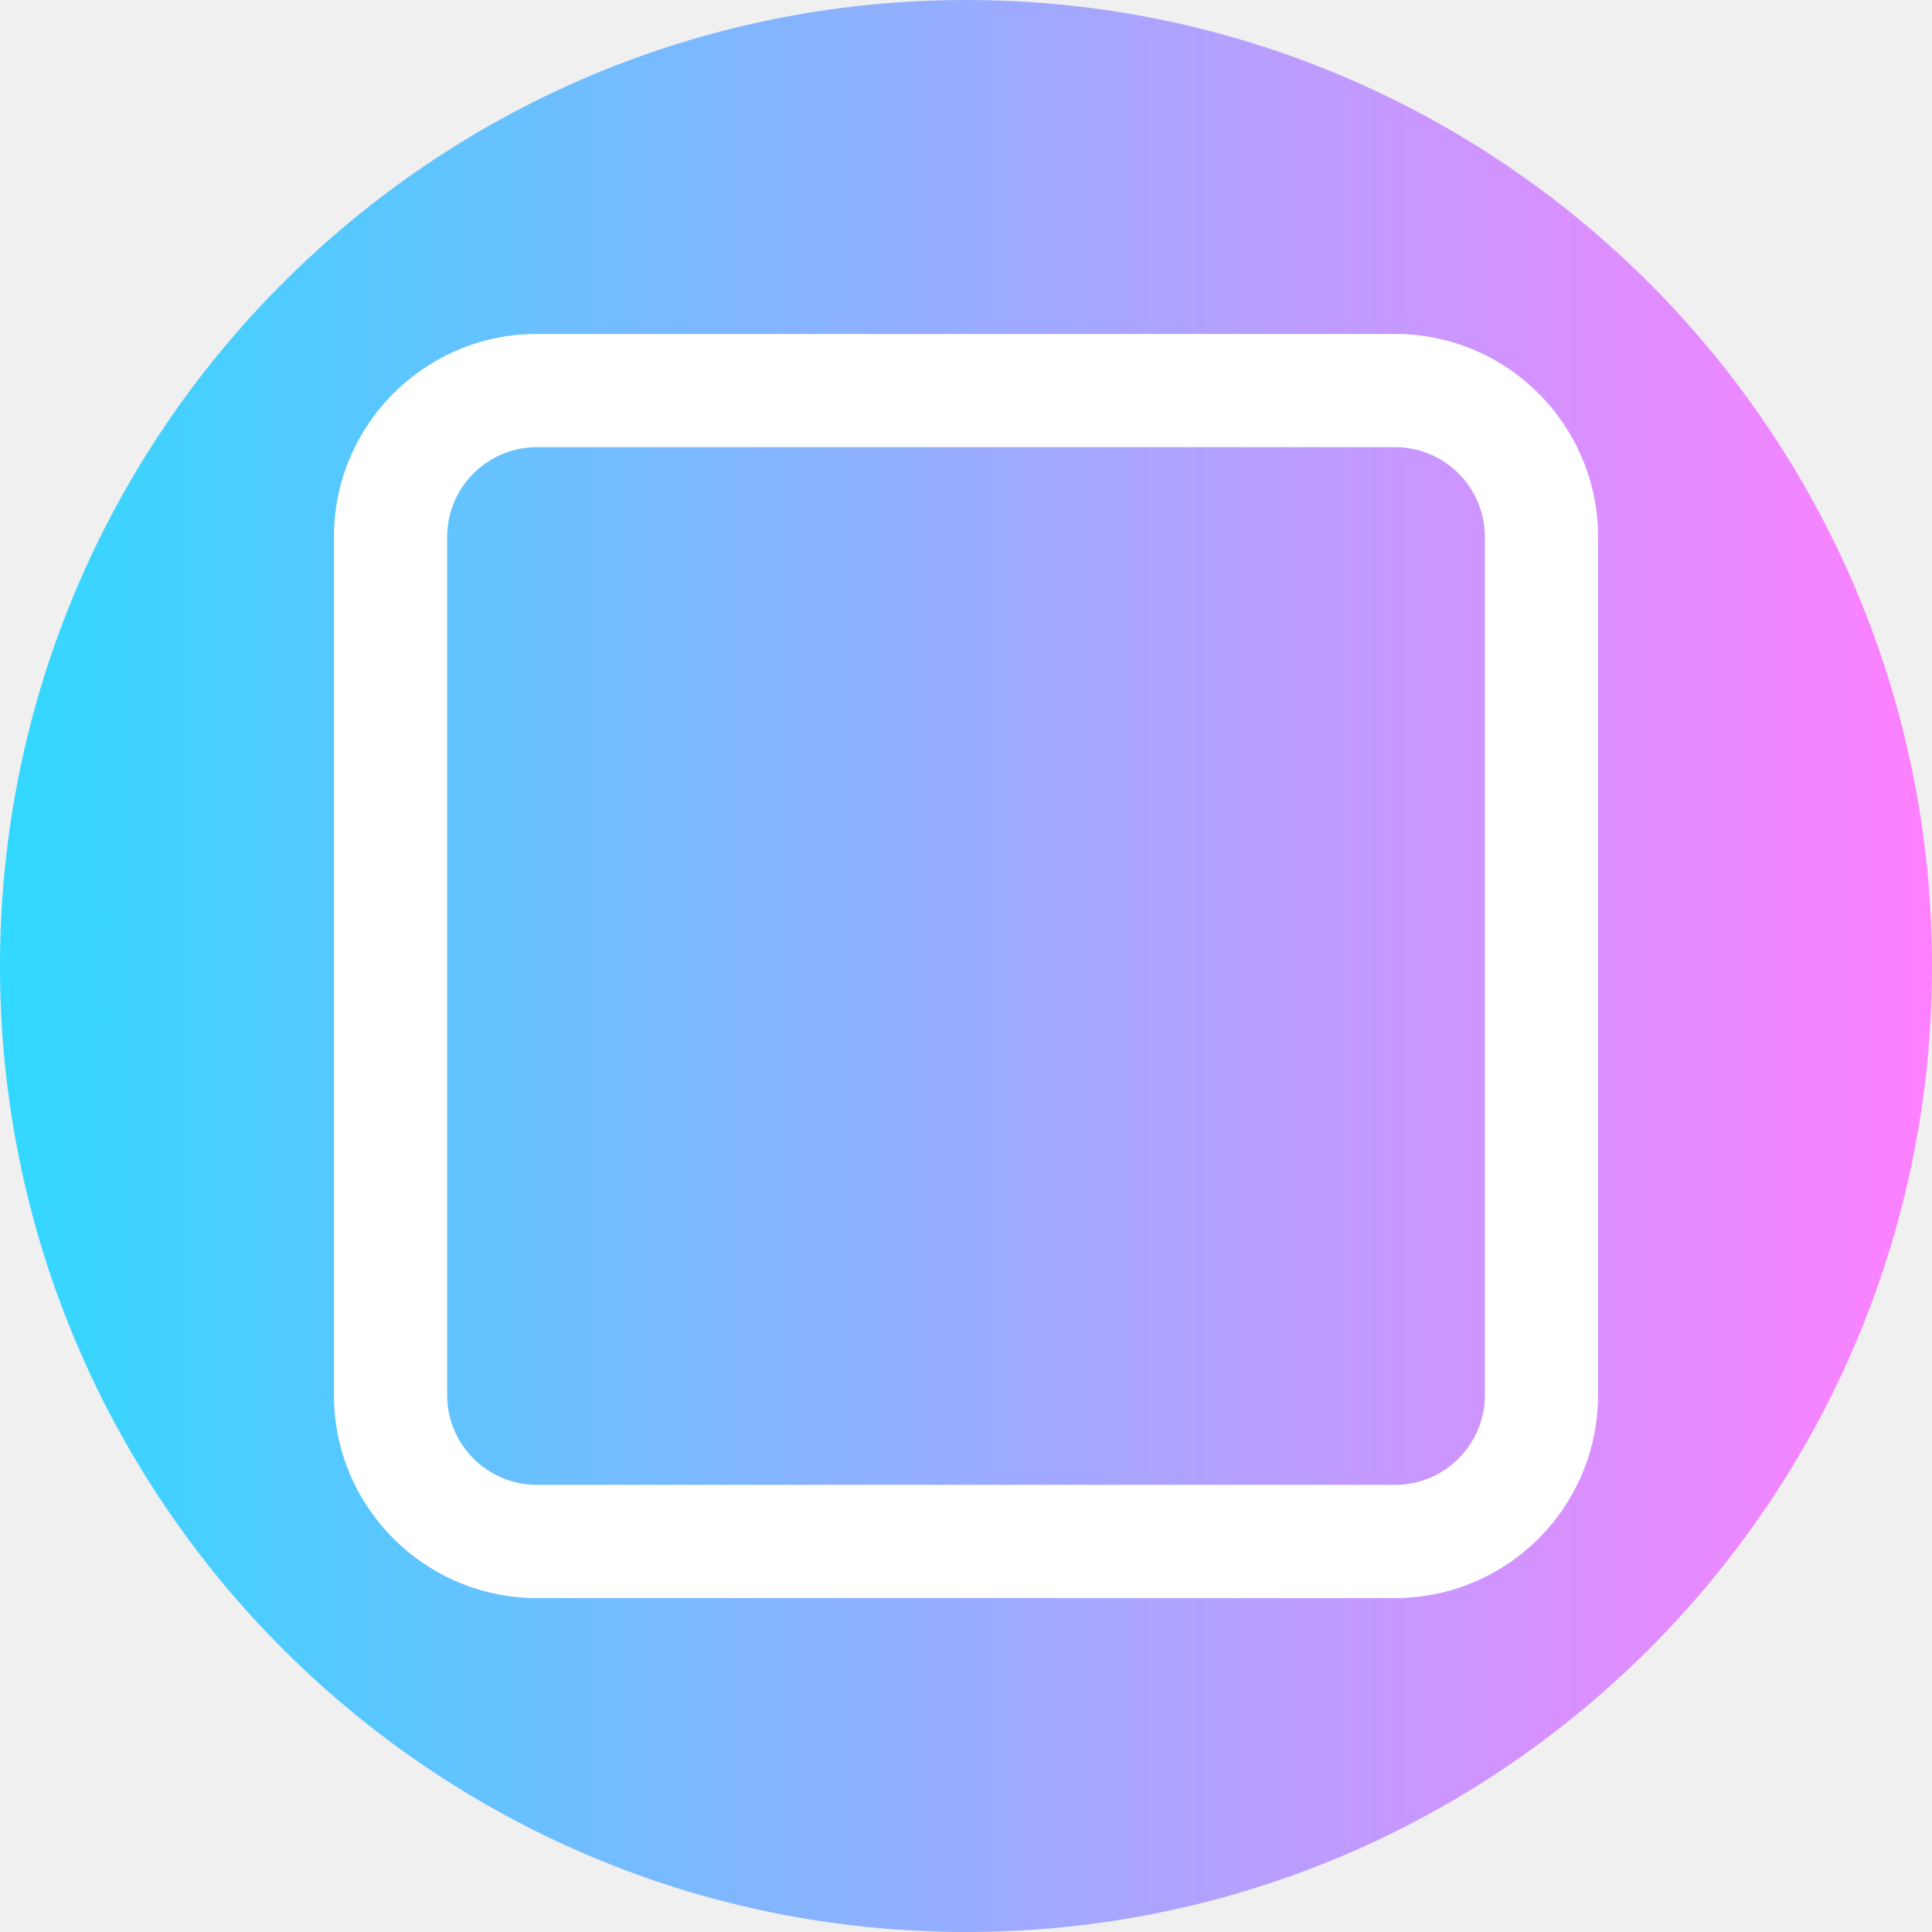
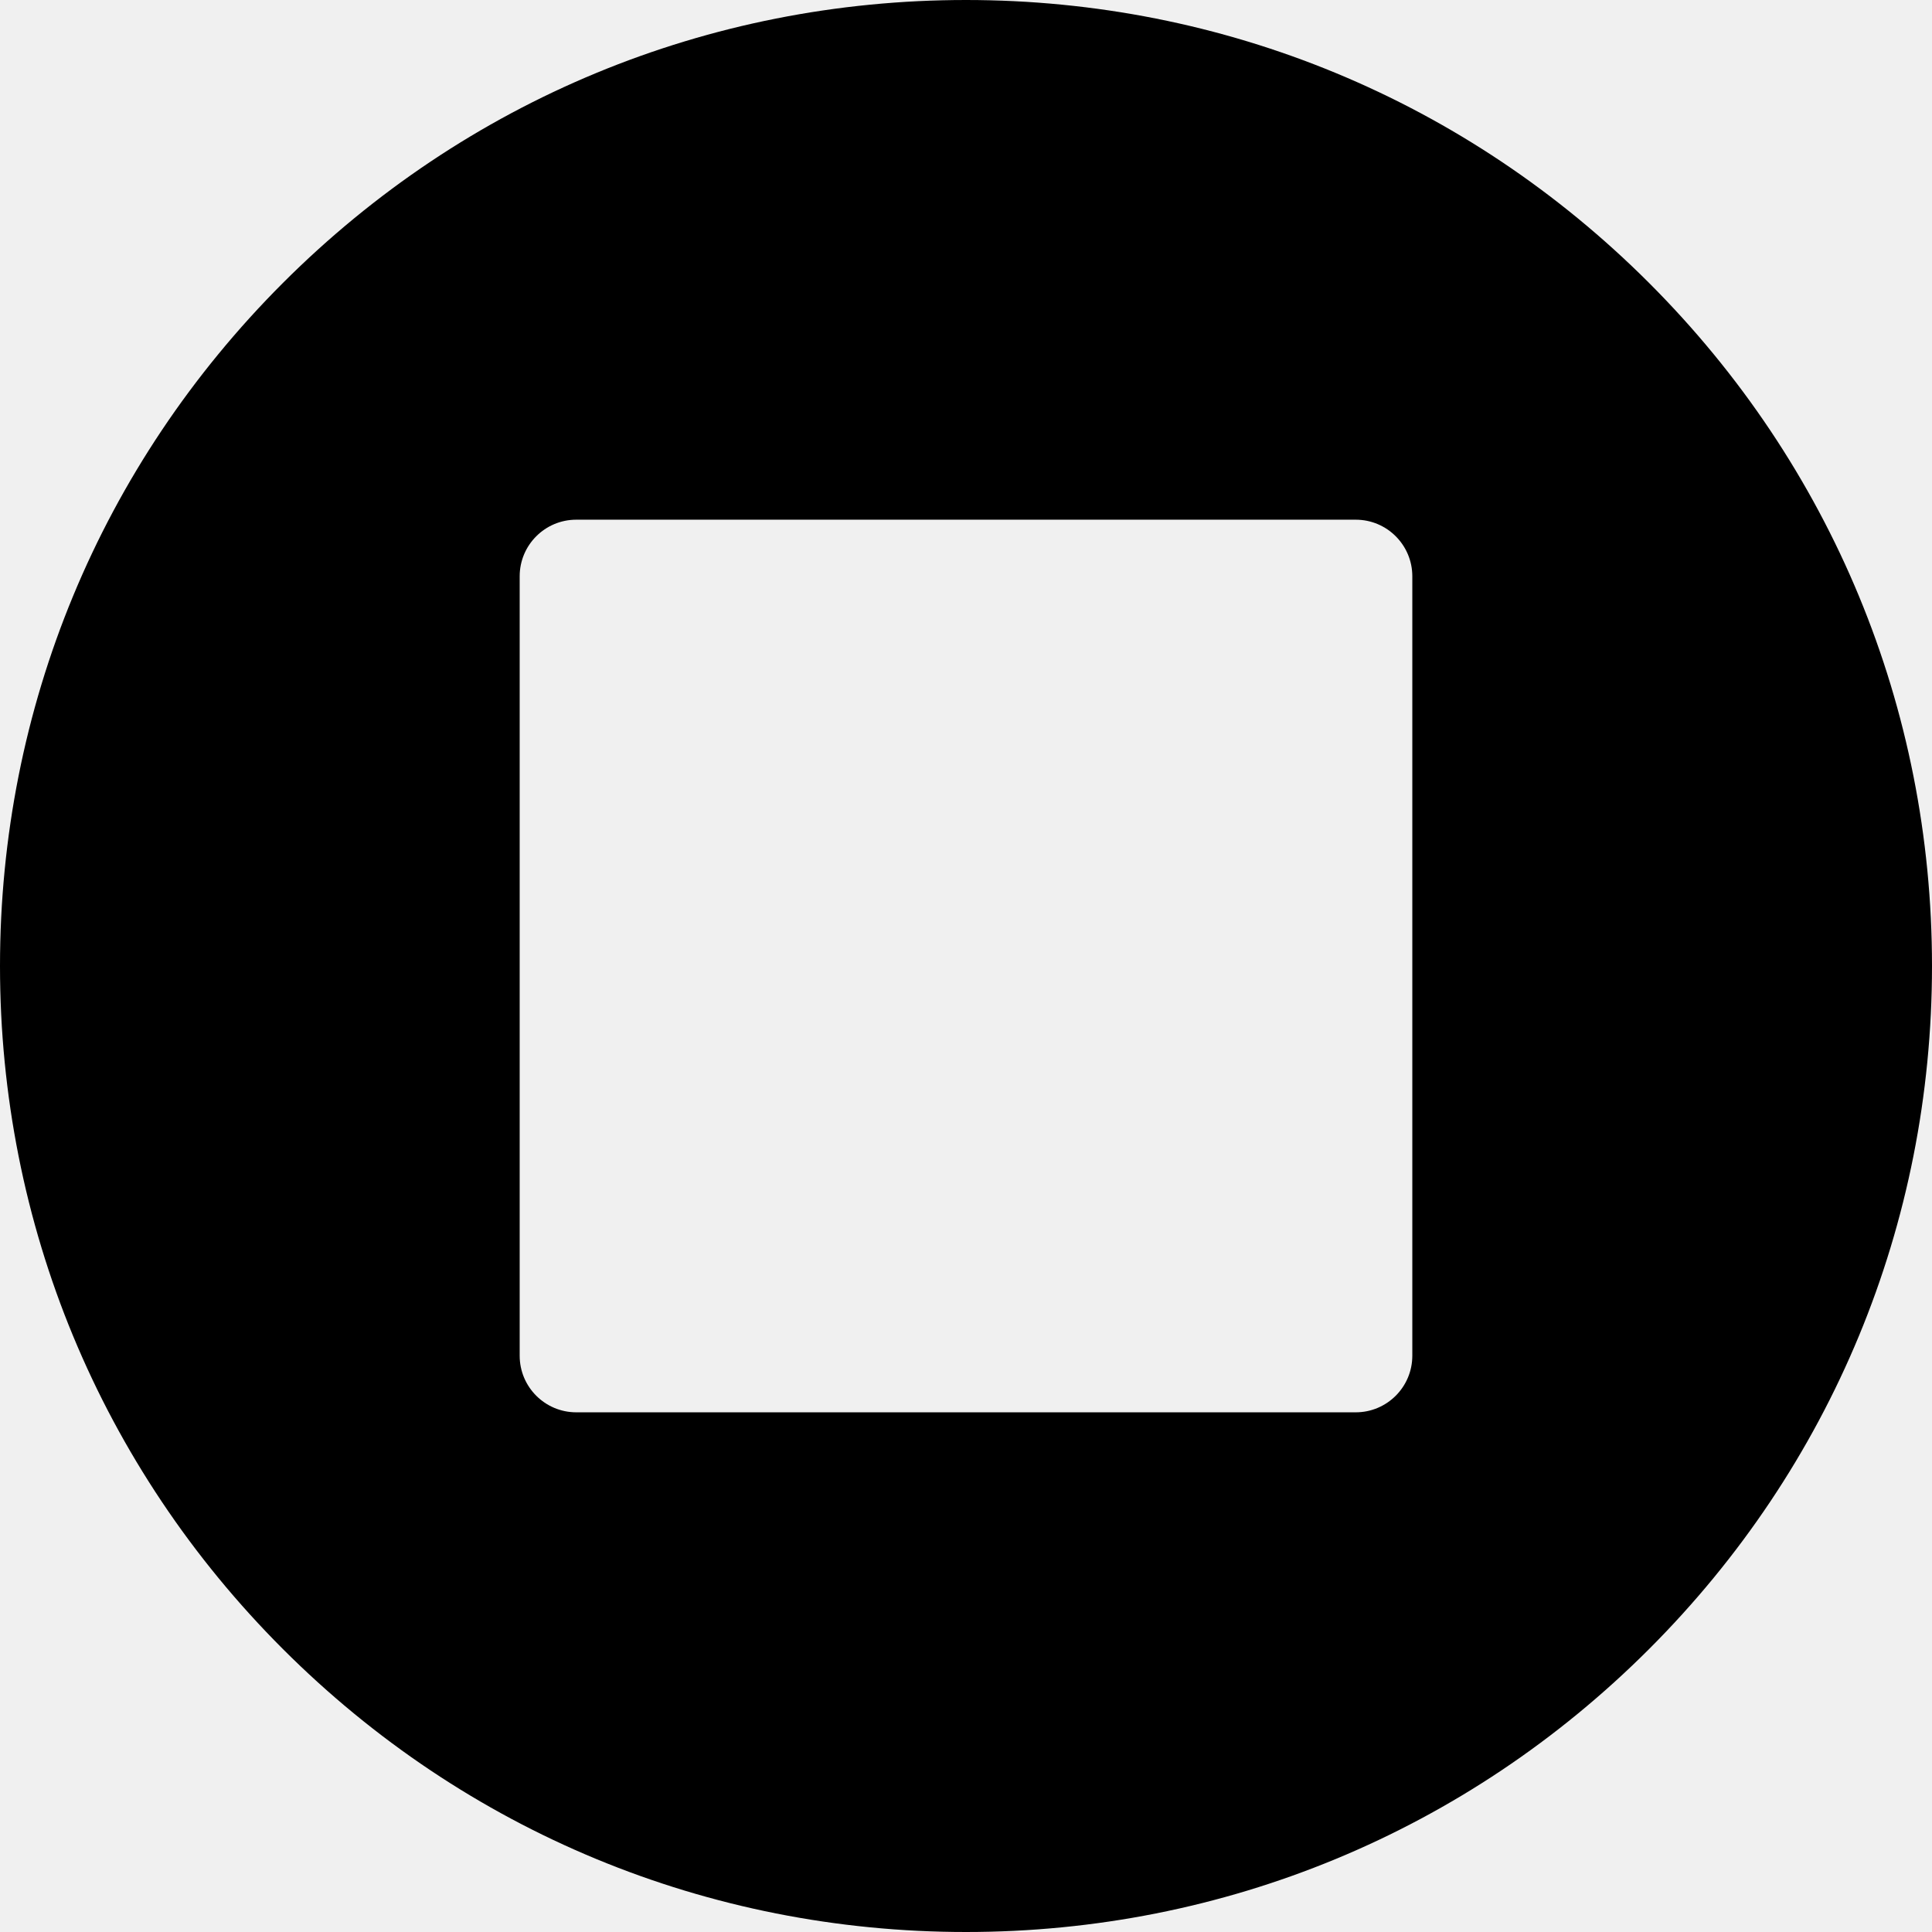
- <svg xmlns="http://www.w3.org/2000/svg" viewBox="0 0 512 512">
-   <linearGradient id="a" gradientTransform="matrix(1 0 0 -1 0 -11082)" gradientUnits="userSpaceOnUse" x1="0" x2="512" y1="-11338" y2="-11338">
-     <stop offset="0" stop-color="#31d8ff" />
-     <stop offset="1" stop-color="#ff80ff" />
-   </linearGradient>
-   <path d="m512 256c0 141.387-114.613 256-256 256s-256-114.613-256-256 114.613-256 256-256 256 114.613 256 256zm0 0" fill="url(#a)" />
-   <path d="m369.73 423.5h-227.461c-29.648 0-53.77-24.121-53.77-53.77v-227.461c0-29.648 24.121-53.77 53.77-53.77h227.461c29.648 0 53.77 24.121 53.77 53.77v227.461c0 29.648-24.121 53.77-53.77 53.77zm-227.461-305c-13.105 0-23.77 10.664-23.77 23.77v227.461c0 13.105 10.664 23.77 23.77 23.77h227.461c13.105 0 23.77-10.664 23.77-23.77v-227.461c0-13.105-10.664-23.77-23.77-23.77zm0 0" fill="#fff" />
+ <svg xmlns="http://www.w3.org/2000/svg" version="1.1" id="Capa_1" x="0px" y="0px" viewBox="0 0 512 512" style="enable-background:new 0 0 512 512;" xml:space="preserve">
+   <g>
+     <g>
+       <path d="M437.02,74.98C388.666,26.629,324.379,0,256,0C187.619,0,123.332,26.629,74.98,74.98C26.629,123.332,0,187.619,0,256    s26.629,132.668,74.98,181.02C123.332,485.371,187.619,512,256,512c68.379,0,132.666-26.629,181.02-74.98    C485.371,388.668,512,324.38,512,256S485.371,123.332,437.02,74.98z M374.278,359.279L374.278,359.279    c-0.001,8.284-6.718,15-15.001,15H152.721c-8.285,0-15-6.716-15-15V152.723c0-8.284,6.715-15,15-15h206.557    c8.283,0,15,6.716,15,15V359.279z" />
+     </g>
+   </g>
+   <g>
+ </g>
+   <g>
+ </g>
+   <g>
+ </g>
+   <g>
+ </g>
+   <g>
+ </g>
+   <g>
+ </g>
+   <g>
+ </g>
+   <g>
+ </g>
+   <g>
+ </g>
+   <g>
+ </g>
+   <g>
+ </g>
+   <g>
+ </g>
+   <g>
+ </g>
+   <g>
+ </g>
+   <g>
+ </g>
</svg>
